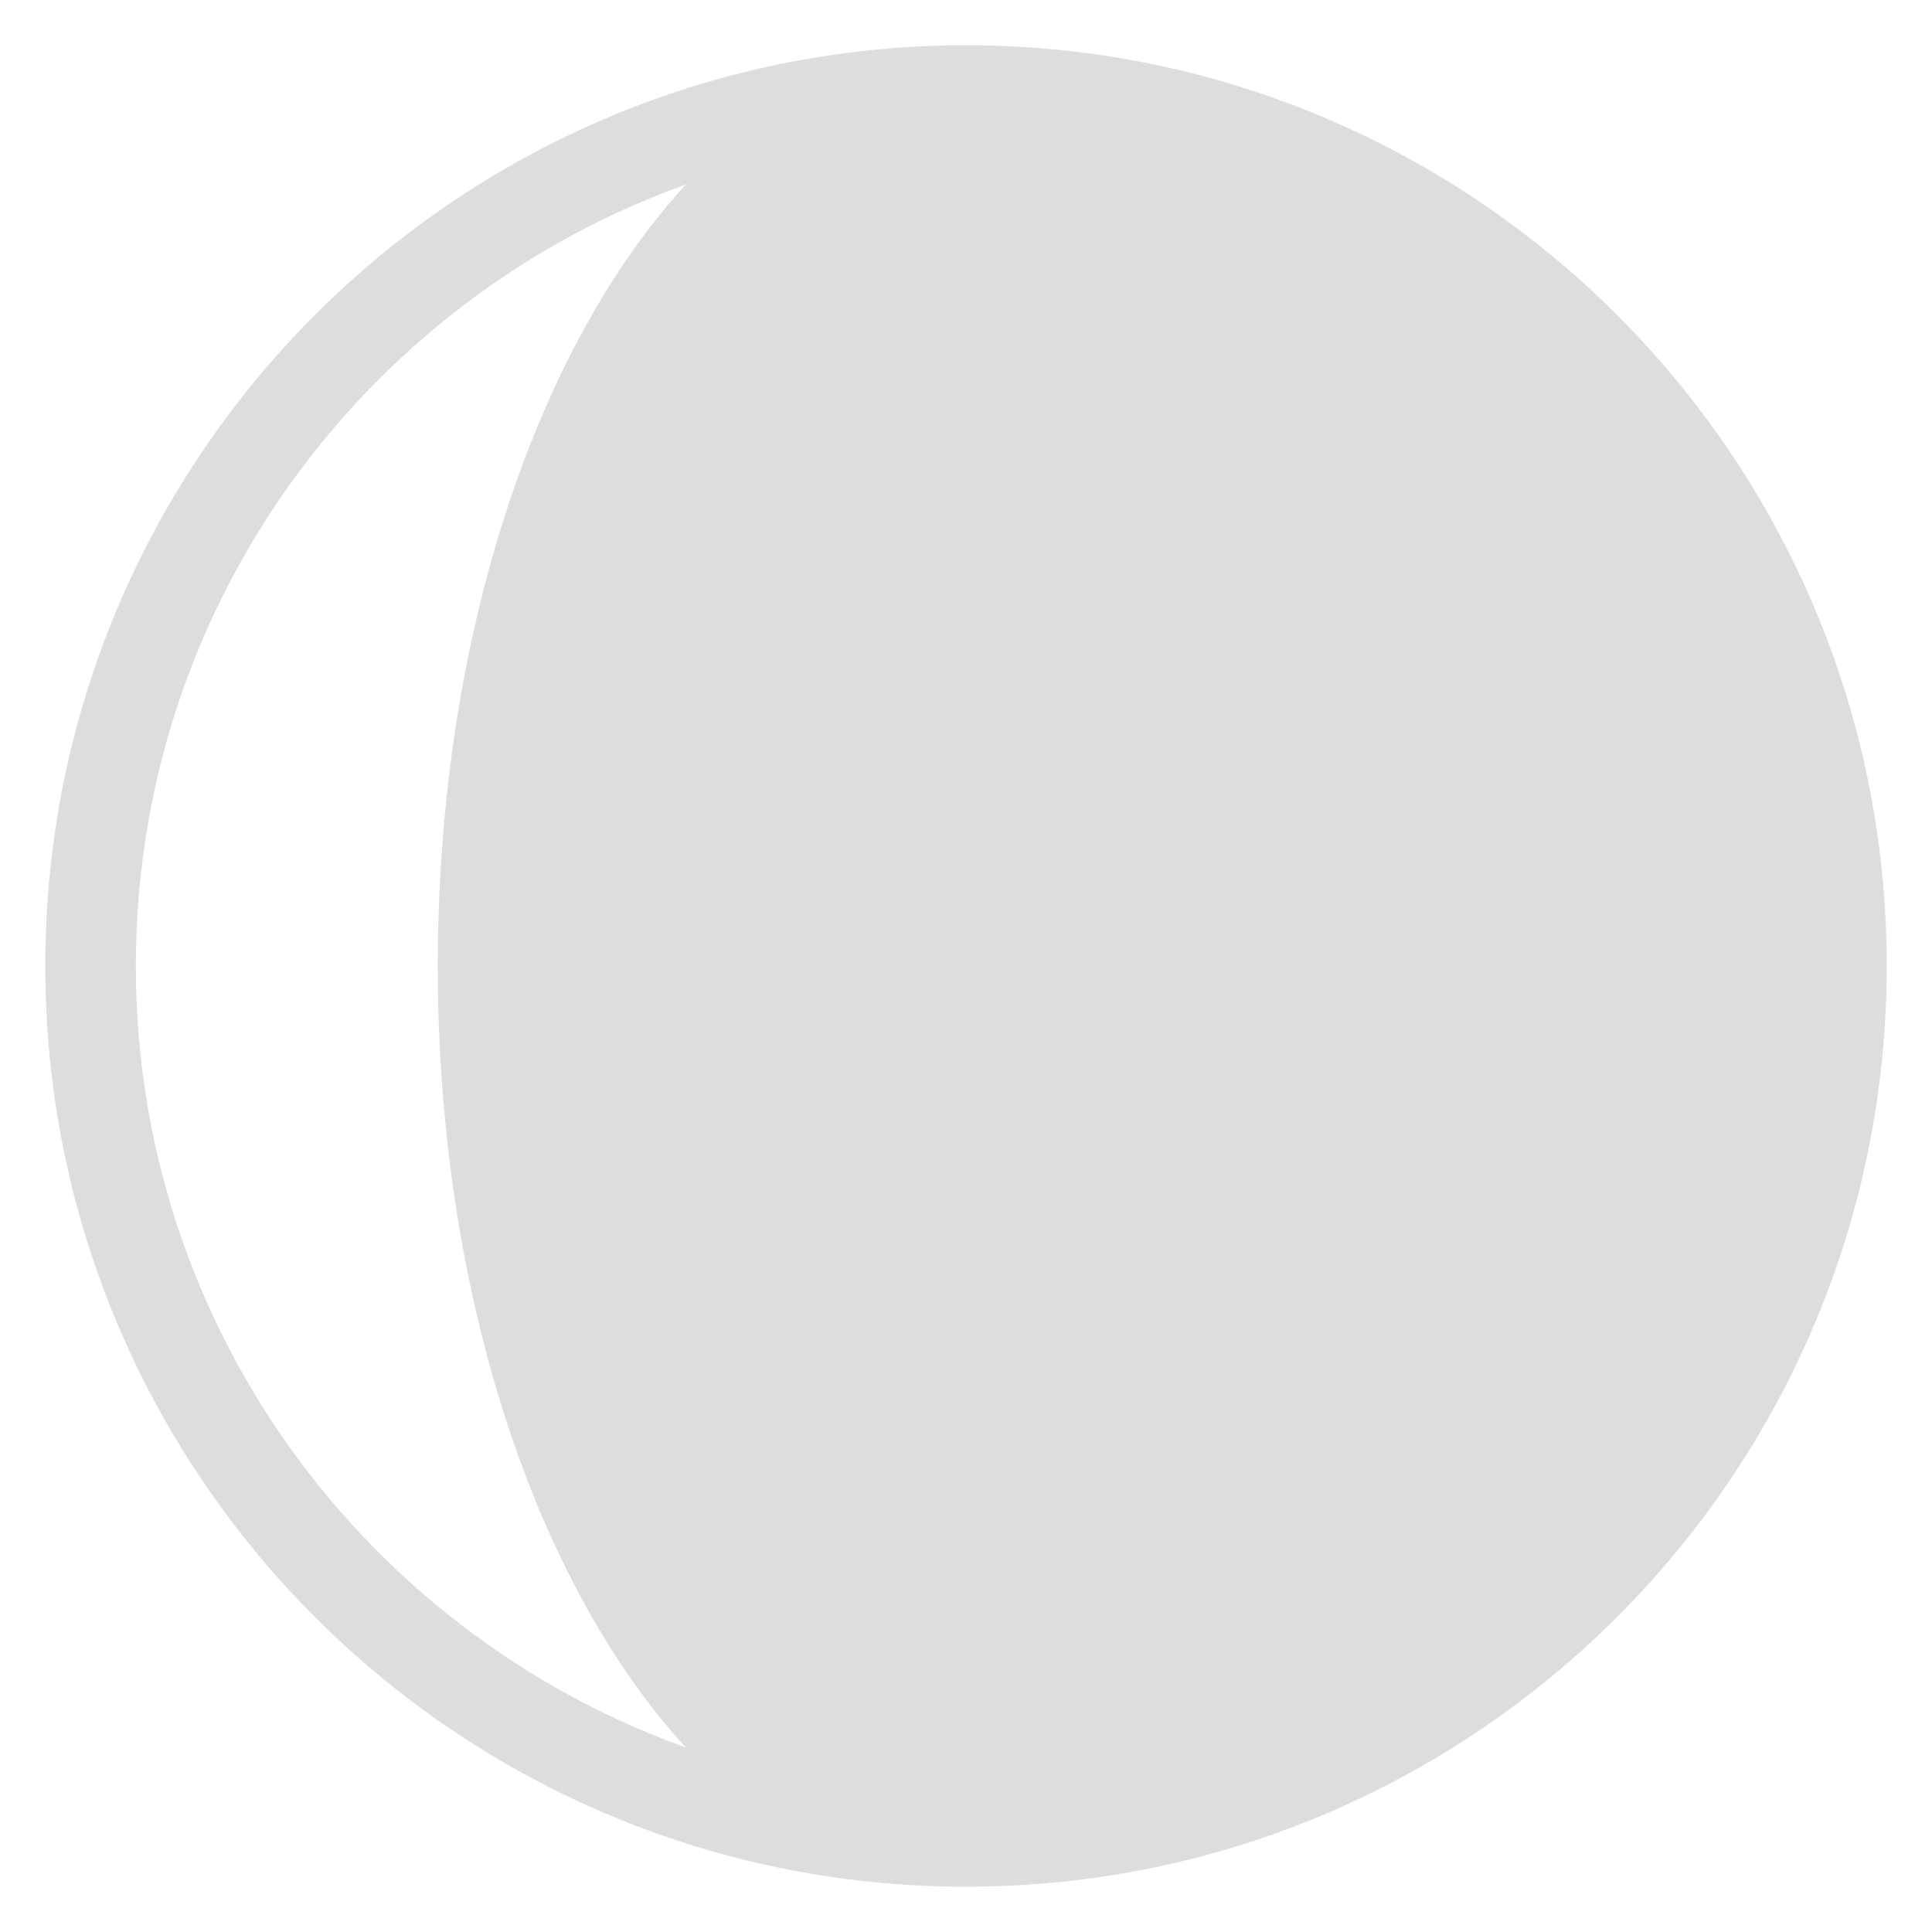
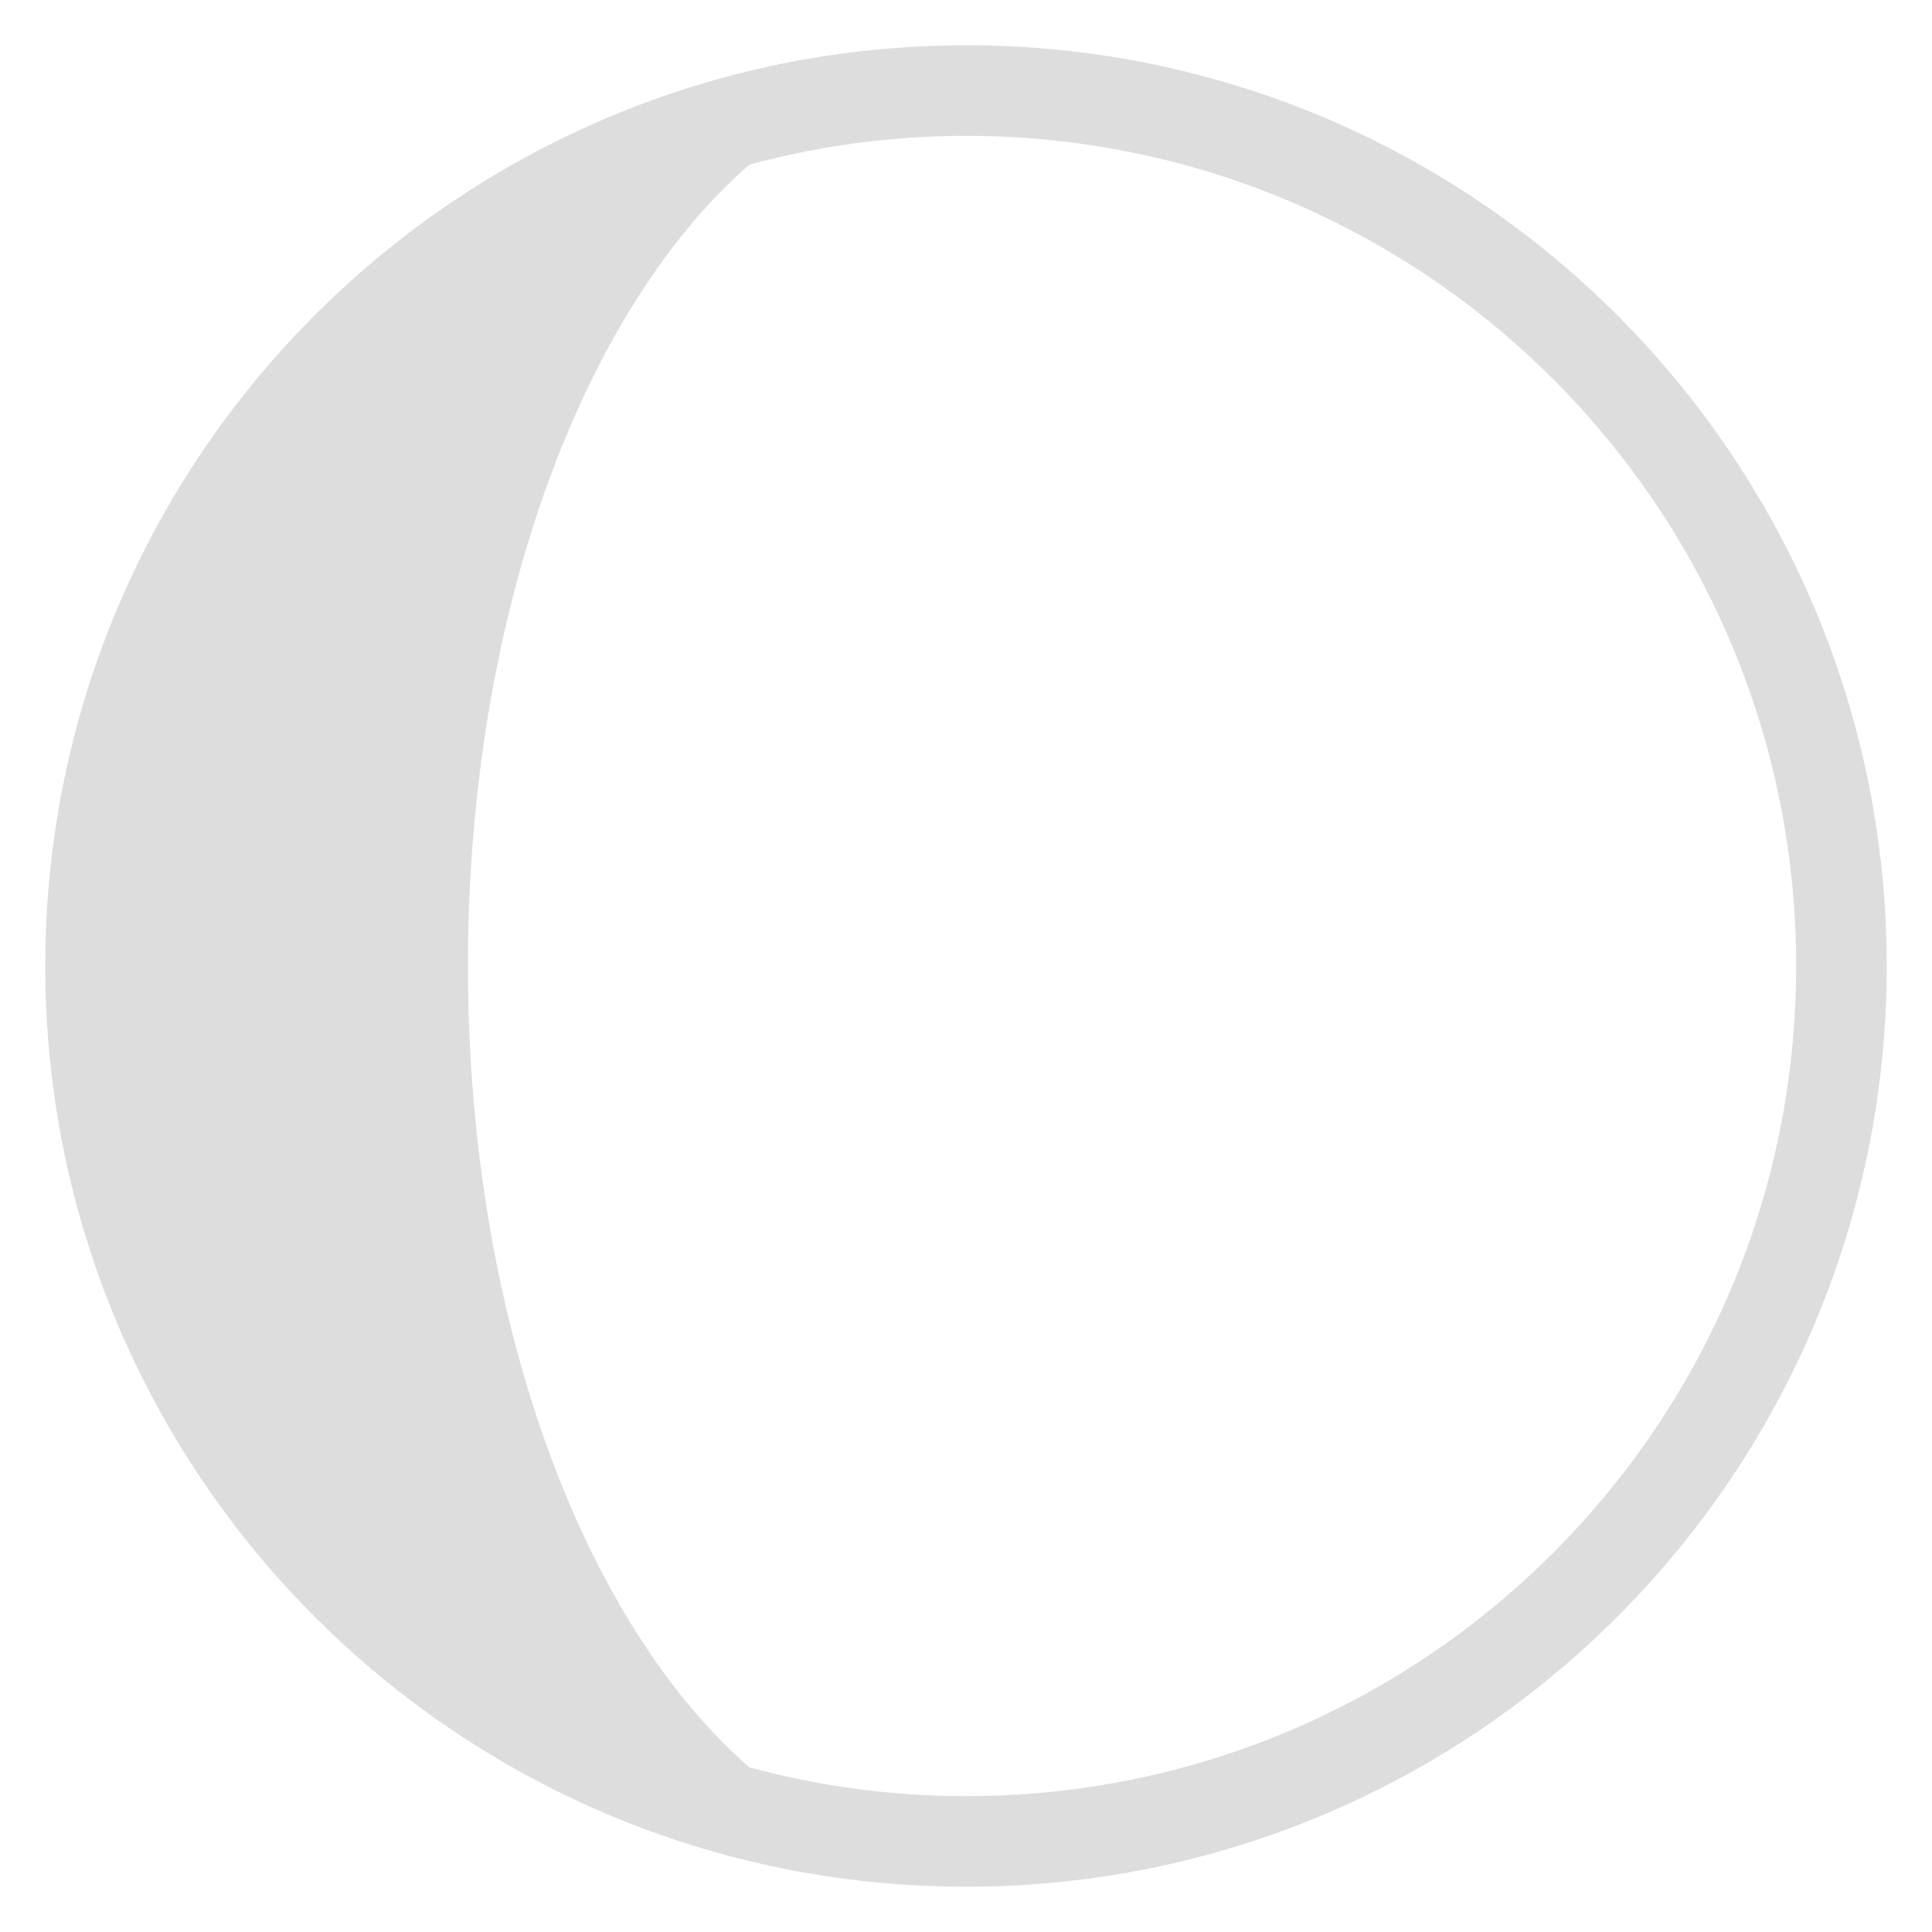
<svg xmlns="http://www.w3.org/2000/svg" width="800px" height="800px" viewBox="0 0 64 64" aria-hidden="true" role="img" class="iconify iconify--emojione-monotone" preserveAspectRatio="xMidYMid meet" fill="#dddddd" stroke="#dddddd">
  <g id="SVGRepo_bgCarrier" stroke-width="0" />
  <g id="SVGRepo_tracerCarrier" stroke-linecap="round" stroke-linejoin="round" />
  <g id="SVGRepo_iconCarrier">
-     <path d="M32.001 2h-.003C15.431 2 2 15.432 2 32s13.431 30 29.998 30h.003C48.569 62 62 48.568 62 32S48.569 2 32.001 2zM4 32C4 19.104 12.722 8.25 24.585 4.999C18.913 9.86 15.002 20.124 15.002 32s3.911 22.14 9.583 27.001C12.722 55.75 4 44.896 4 32z" fill="#dddddd" />
+     <path d="M62 32C62 15.432 48.569 2 32.001 2H32C15.432 2 2 15.432 2 32s13.432 30 30 30h.001C48.569 62 62 48.568 62 32M32 60c-2.568 0-5.053-.353-7.415-1c-5.673-4.862-9.584-15.124-9.584-27s3.911-22.138 9.584-27c2.362-.647 4.847-1 7.415-1c15.465 0 28 12.536 28 28S47.465 60 32 60" fill="#dddddd" />
  </g>
</svg>
